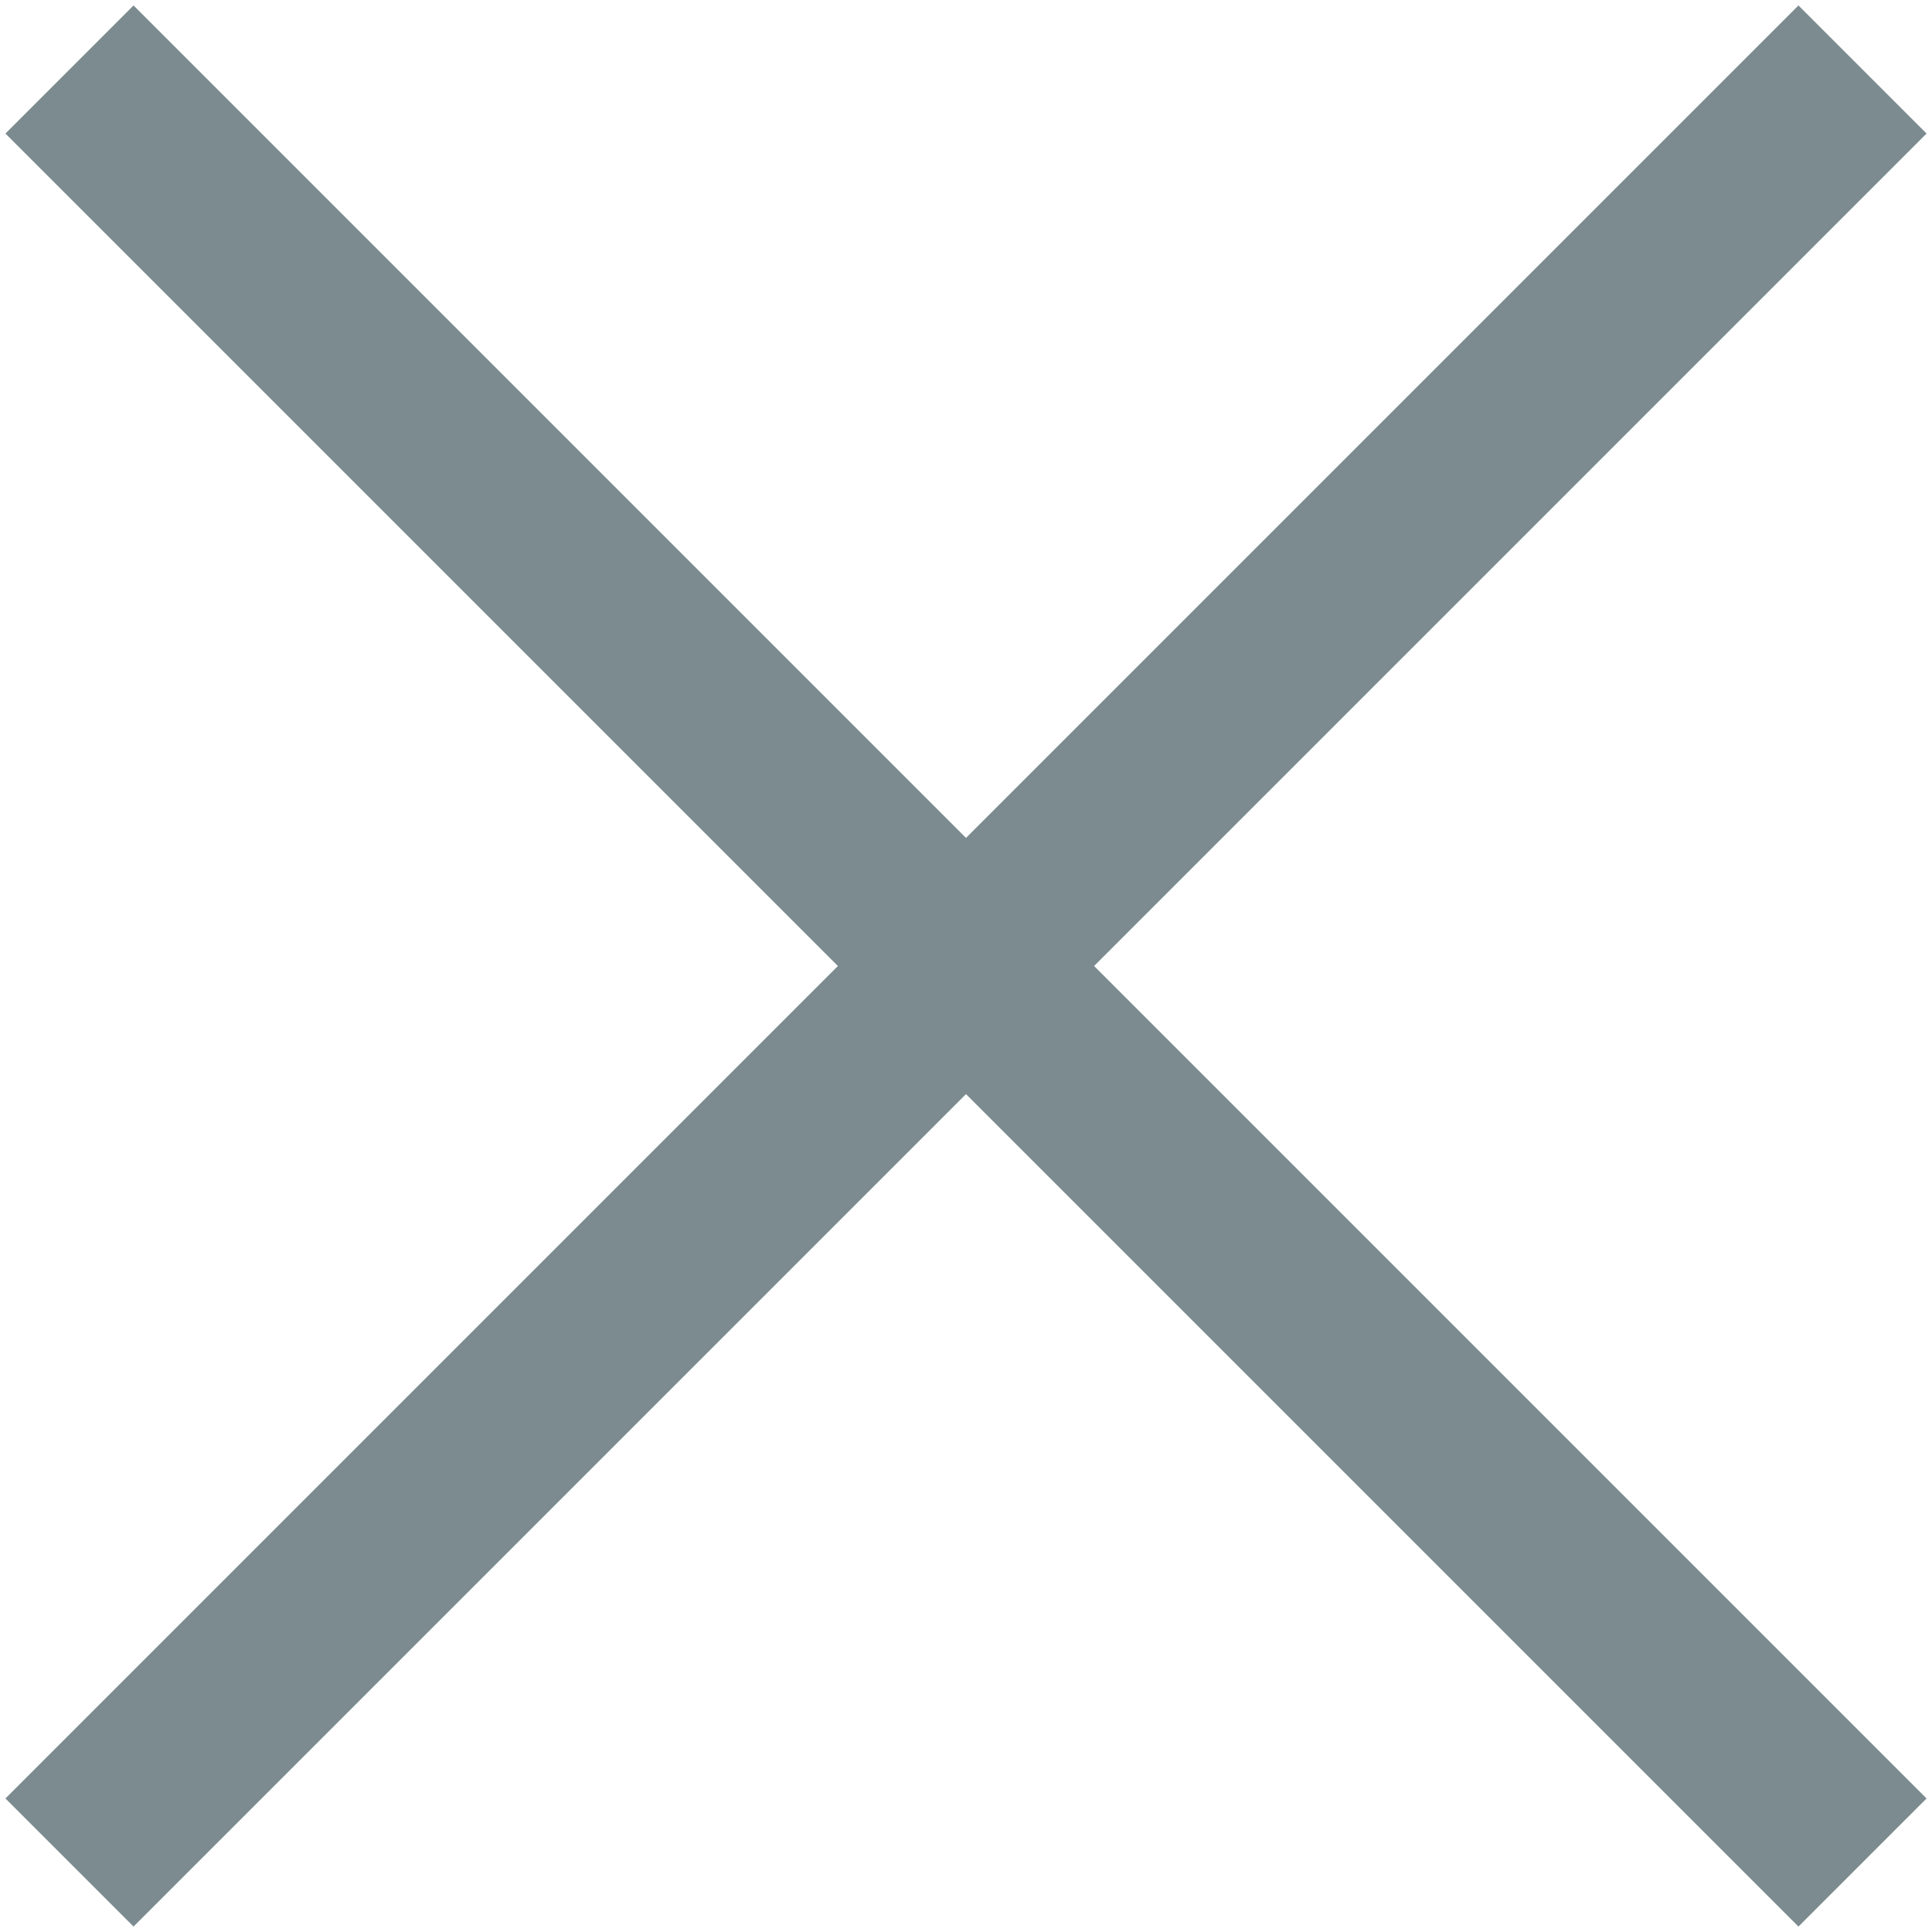
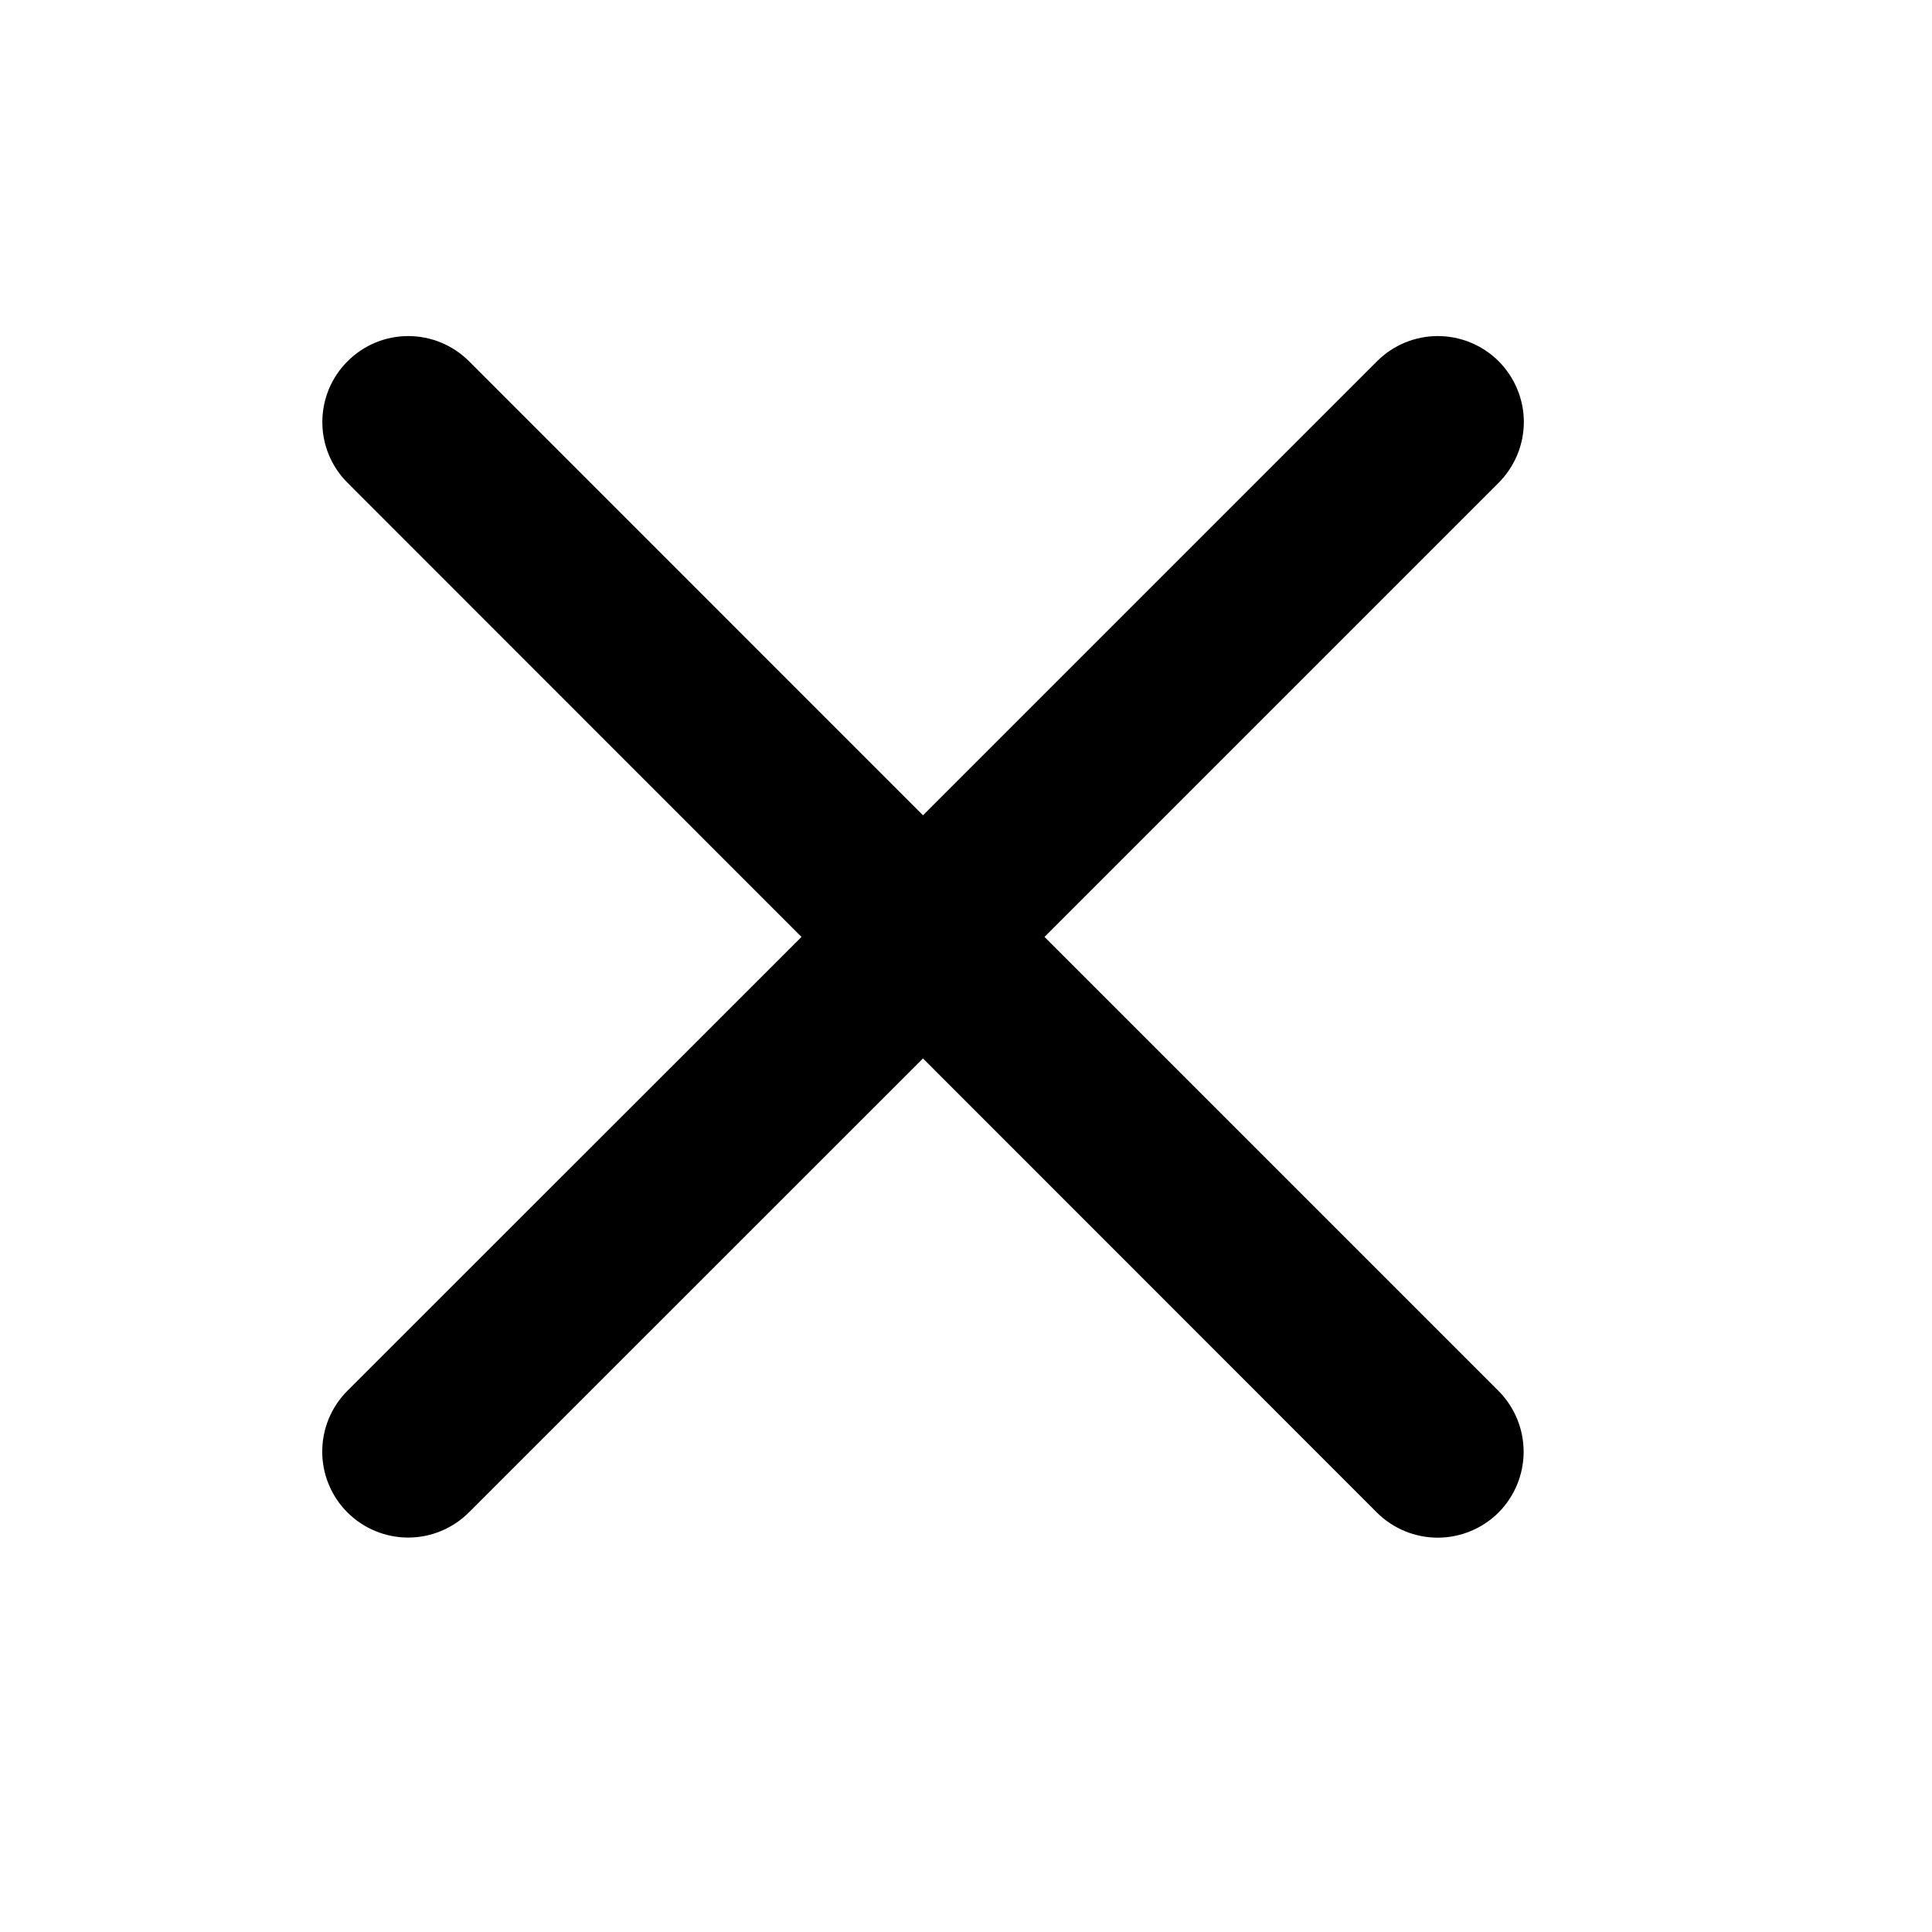
- <svg xmlns="http://www.w3.org/2000/svg" width="16" height="16" viewBox="0 0 16 16" fill="none" class="icon--close">
-   <path fill-rule="evenodd" clip-rule="evenodd" d="M14.894 15.955L15.955 14.894L9.061 8L15.955 1.106L14.894 0.045L8 6.939L1.106 0.045L0.045 1.106L6.939 8L0.045 14.894L1.106 15.955L8 9.061L14.894 15.955Z" fill="#7C8B90" />
+ <svg xmlns="http://www.w3.org/2000/svg" width="19" height="19" viewBox="0 0 19 19" fill="none">
+   <path d="M14.737 13.679C14.895 13.838 14.984 14.053 14.984 14.277C14.984 14.501 14.895 14.716 14.737 14.875C14.578 15.033 14.363 15.122 14.139 15.122C13.915 15.122 13.7 15.033 13.541 14.875L9.077 10.409L4.612 14.873C4.453 15.032 4.238 15.121 4.014 15.121C3.79 15.121 3.575 15.032 3.416 14.873C3.258 14.715 3.169 14.5 3.169 14.276C3.169 14.051 3.258 13.836 3.416 13.678L7.882 9.214L3.418 4.748C3.259 4.59 3.17 4.375 3.17 4.151C3.17 3.926 3.259 3.711 3.418 3.553C3.576 3.394 3.791 3.305 4.015 3.305C4.239 3.305 4.454 3.394 4.613 3.553L9.077 8.018L13.543 3.552C13.701 3.394 13.916 3.305 14.14 3.305C14.364 3.305 14.579 3.394 14.738 3.552C14.896 3.711 14.986 3.926 14.986 4.15C14.986 4.374 14.896 4.589 14.738 4.748L10.272 9.214L14.737 13.679Z" fill="black" />
</svg>
